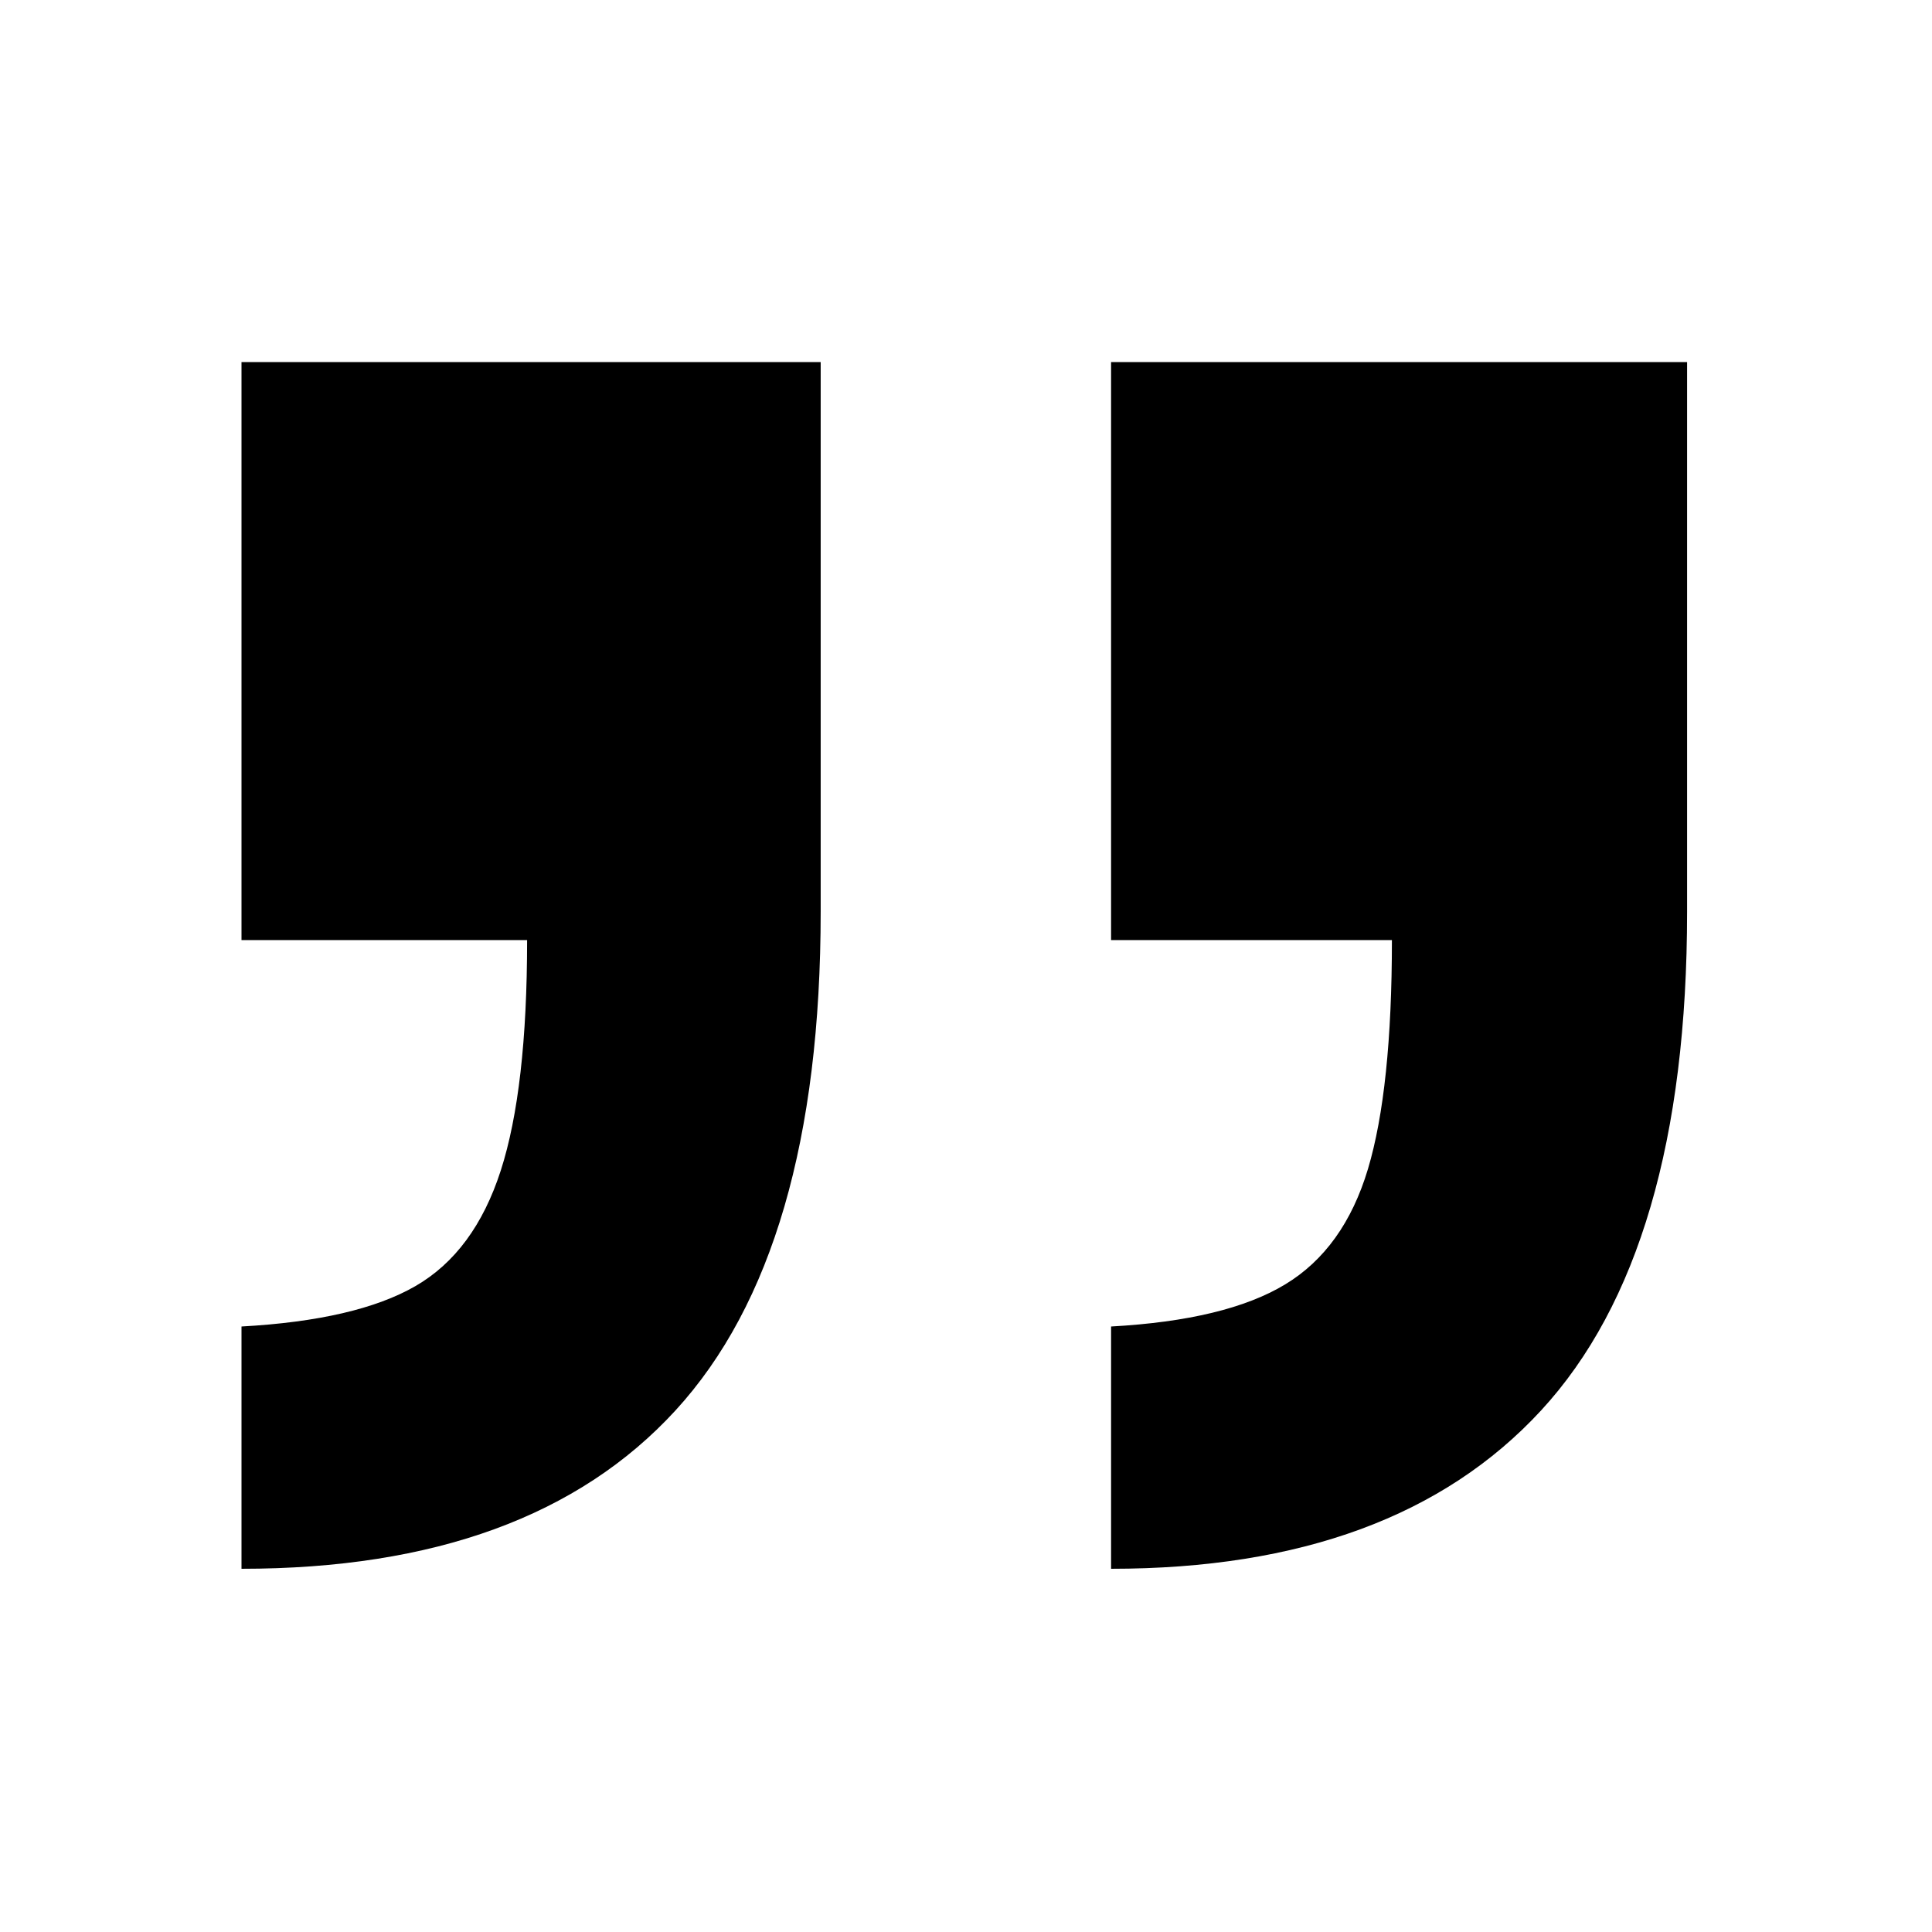
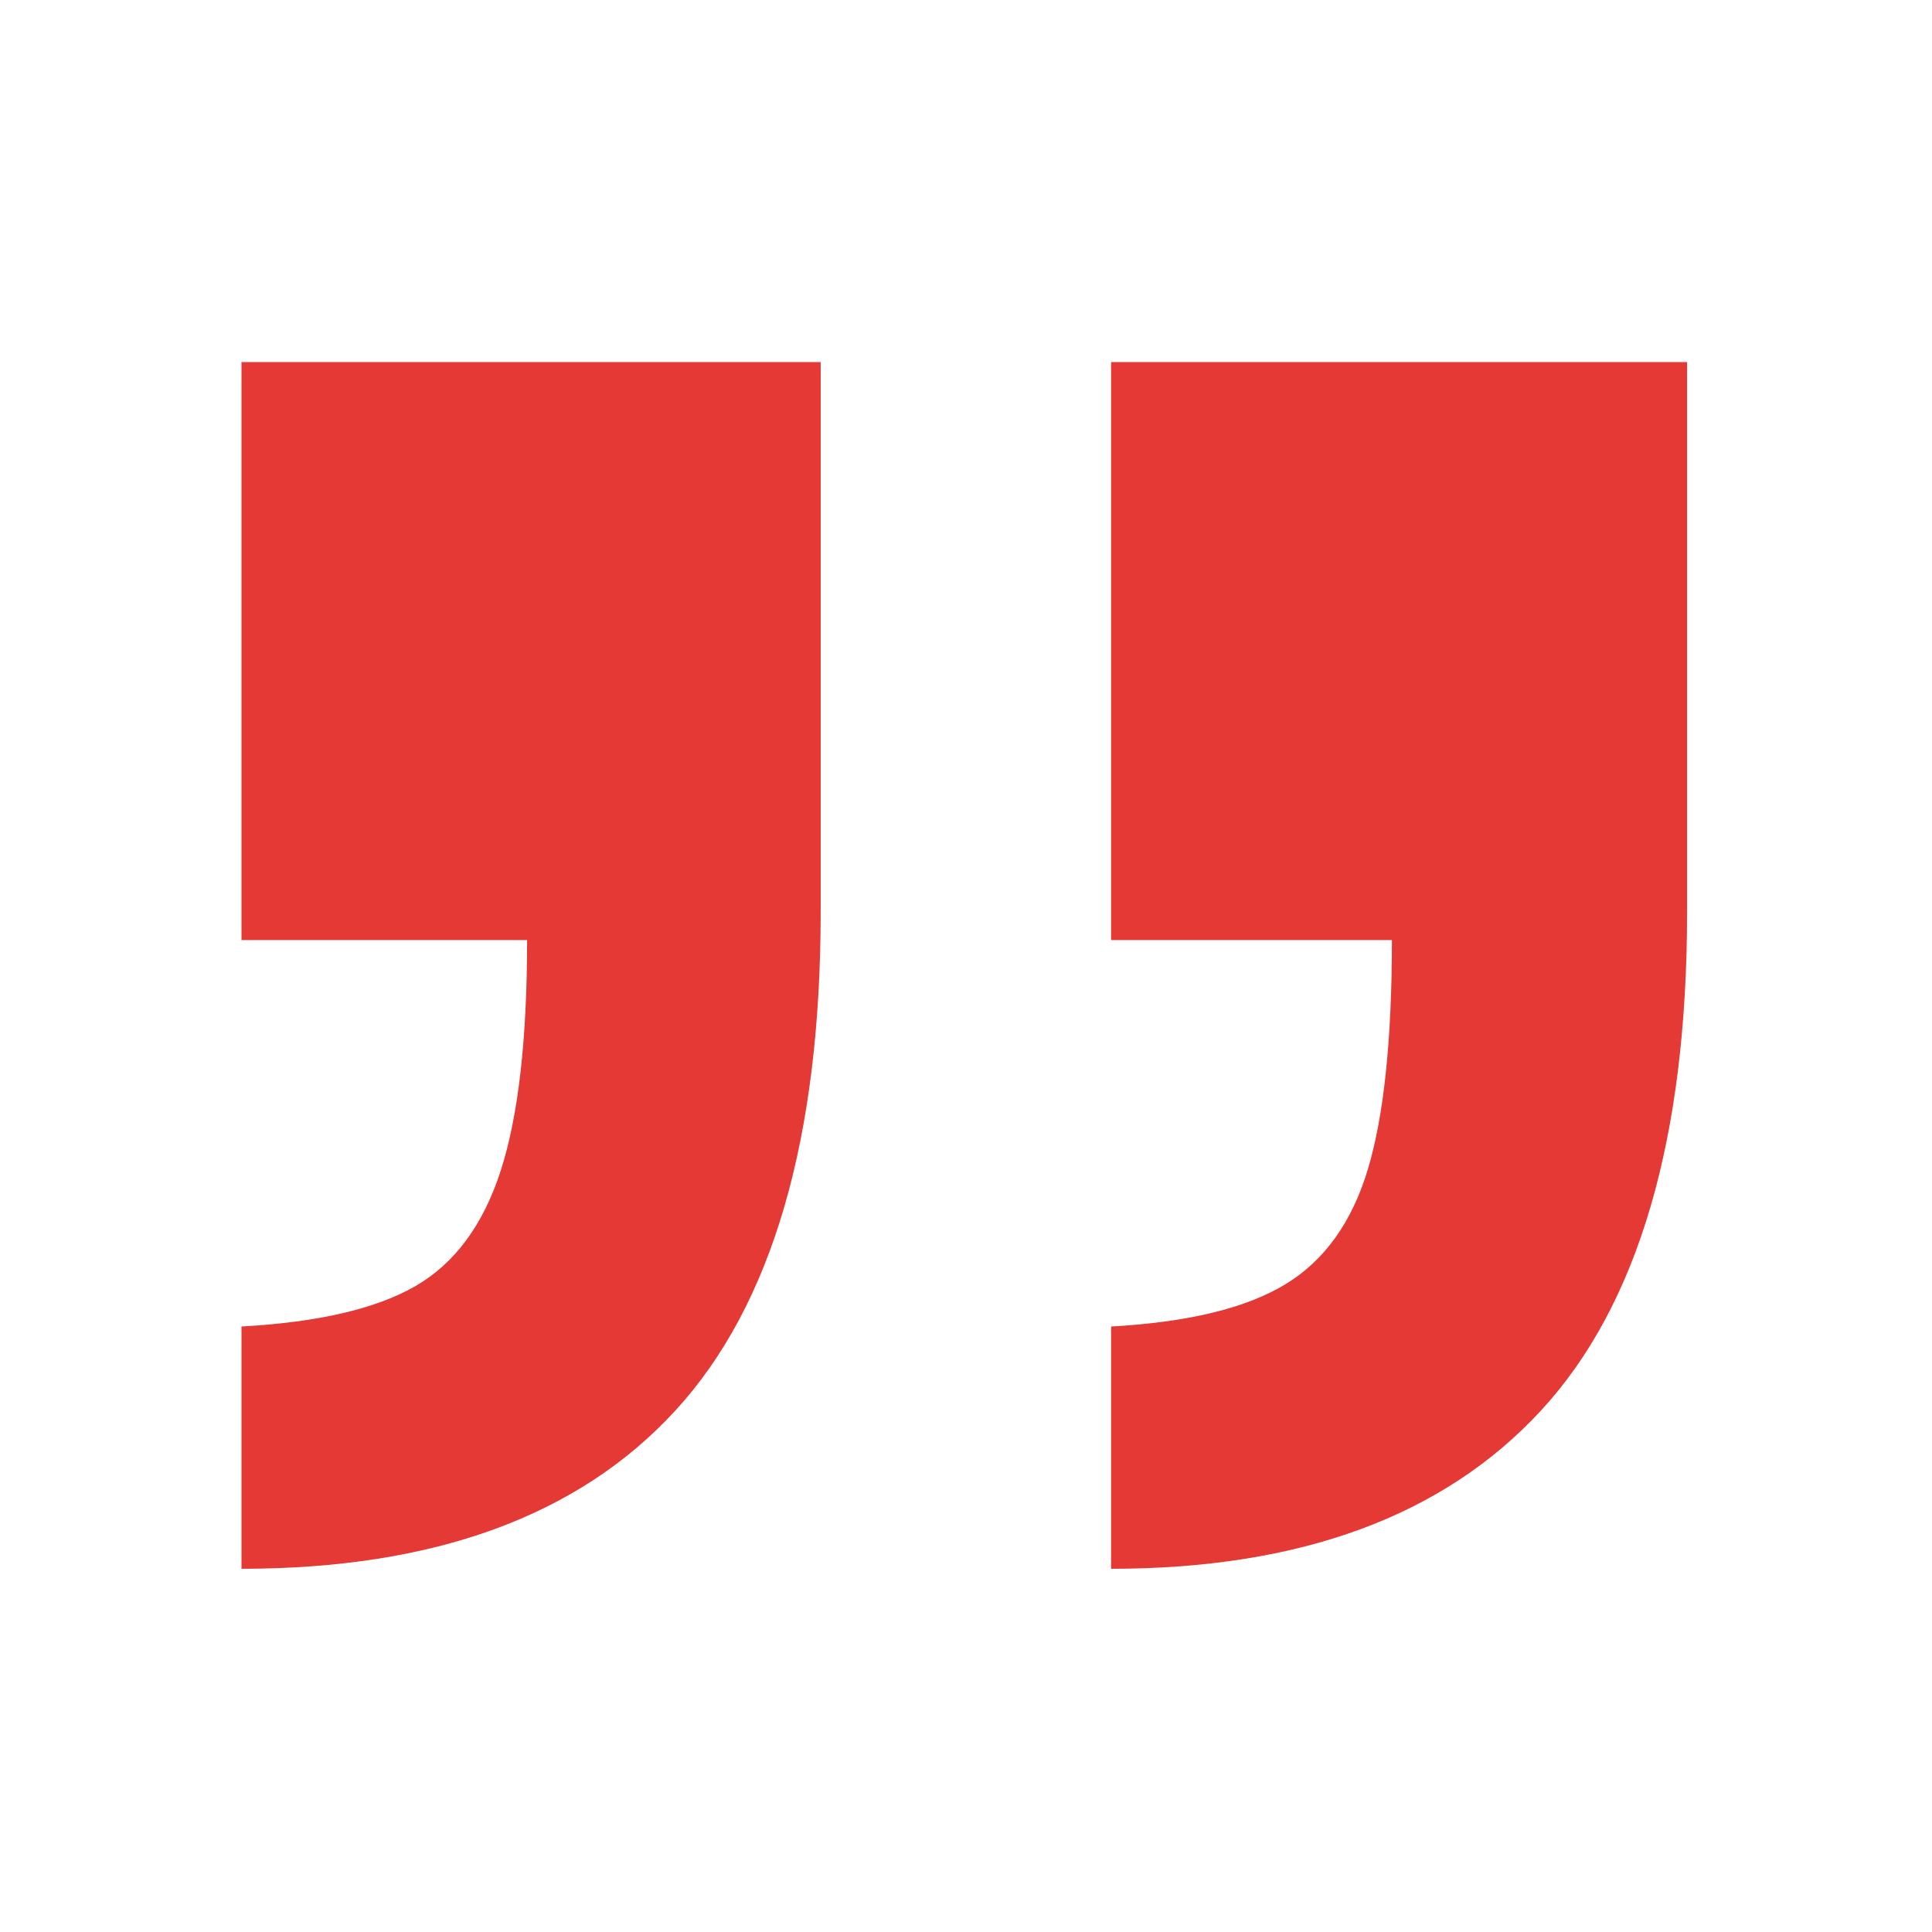
- <svg xmlns="http://www.w3.org/2000/svg" fill="#000000" width="800px" height="800px" viewBox="0 0 64 64" version="1.1" xml:space="preserve" style="fill-rule:evenodd;clip-rule:evenodd;stroke-linejoin:round;stroke-miterlimit:2;">
+ <svg xmlns="http://www.w3.org/2000/svg" fill="#e53935" width="800px" height="800px" viewBox="0 0 64 64" version="1.1" xml:space="preserve" style="fill-rule:evenodd;clip-rule:evenodd;stroke-linejoin:round;stroke-miterlimit:2;">
  <rect id="Icons" x="-1216" y="0" width="1280" height="800" style="fill:none;" />
  <g id="Icons1">
    <g id="Strike">

</g>
    <g id="H1">

</g>
    <g id="H2">

</g>
    <g id="H3">

</g>
    <g id="list-ul">

</g>
    <g id="hamburger-1">

</g>
    <g id="hamburger-2">

</g>
    <g id="list-ol">

</g>
    <g id="list-task">

</g>
    <path id="quote-2" d="M36.806,51.968l0,-8.026c2.537,-0.14 4.458,-0.604 5.761,-1.391c1.304,-0.786 2.22,-2.063 2.749,-3.829c0.528,-1.766 0.793,-4.293 0.793,-7.581l-9.303,0l0,-19.147l19.081,0l0,18.203c0,7.519 -1.612,13.028 -4.836,16.525c-3.225,3.497 -7.973,5.246 -14.245,5.246Zm-28.806,0l0,-8.026c2.537,-0.14 4.457,-0.586 5.761,-1.338c1.304,-0.752 2.247,-2.029 2.828,-3.83c0.581,-1.801 0.872,-4.345 0.872,-7.633l-9.461,0l0,-19.147l19.186,0l0,18.203c0,7.519 -1.603,13.028 -4.809,16.525c-3.207,3.497 -7.999,5.246 -14.377,5.246Z" style="fill-rule:nonzero;" />
    <g id="trash">

</g>
    <g id="vertical-menu">

</g>
    <g id="horizontal-menu">

</g>
    <g id="sidebar-2">

</g>
    <g id="Pen">

</g>
    <g id="Pen1">

</g>
    <g id="clock">

</g>
    <g id="external-link">

</g>
    <g id="hr">

</g>
    <g id="info">

</g>
    <g id="warning">

</g>
    <g id="plus-circle">

</g>
    <g id="minus-circle">

</g>
    <g id="vue">

</g>
    <g id="cog">

</g>
    <g id="logo">

</g>
    <g id="radio-check">

</g>
    <g id="eye-slash">

</g>
    <g id="eye">

</g>
    <g id="toggle-off">

</g>
    <g id="shredder">

</g>
    <g id="spinner--loading--dots-">

</g>
    <g id="react">

</g>
    <g id="check-selected">

</g>
    <g id="turn-off">

</g>
    <g id="code-block">

</g>
    <g id="user">

</g>
    <g id="coffee-bean">

</g>
    <g id="coffee-beans">
      <g id="coffee-bean1">

</g>
    </g>
    <g id="coffee-bean-filled">

</g>
    <g id="coffee-beans-filled">
      <g id="coffee-bean2">

</g>
    </g>
    <g id="clipboard">

</g>
    <g id="clipboard-paste">

</g>
    <g id="clipboard-copy">

</g>
    <g id="Layer1">

</g>
  </g>
</svg>
